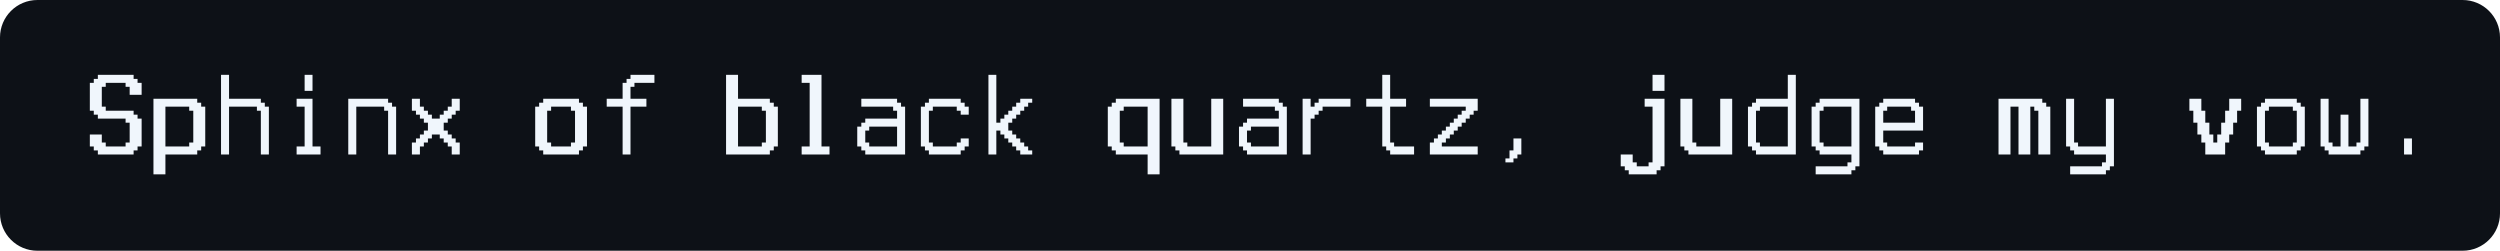
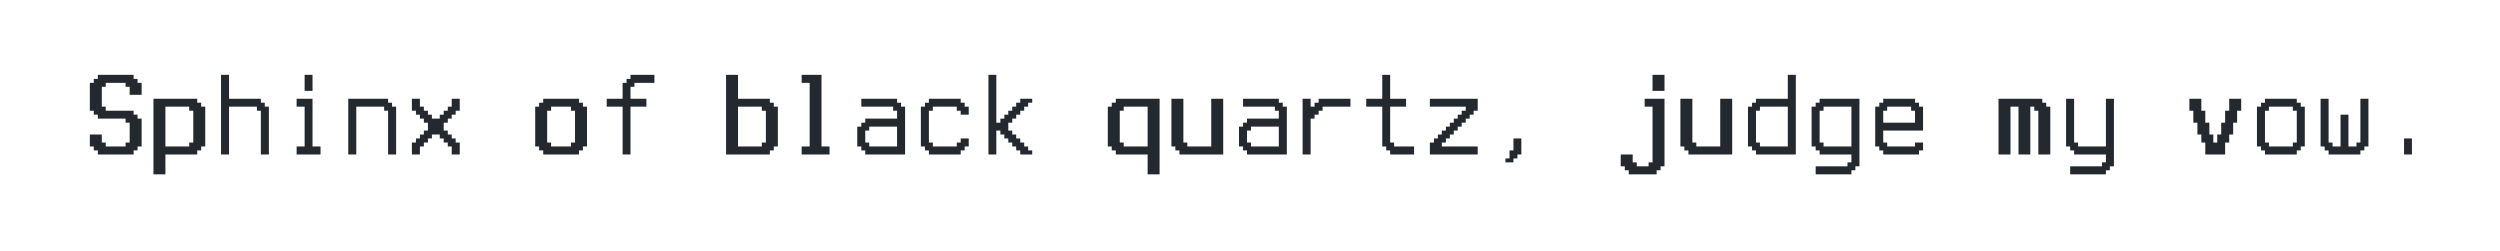
<svg xmlns="http://www.w3.org/2000/svg" width="668" height="67" viewBox="0 0 668 67" role="img" aria-labelledby="title desc">
-   <rect width="100%" height="100%" rx="10" fill="#0d1117" />
-   <g transform="translate(22.95 41.96)" fill="#f0f6fc">
+   <style>
+     .preview-text { fill: #24292f; }
+     @media (prefers-color-scheme: dark) {
+       .preview-text { fill: #f0f6fc; }
+     }
+   </style>
+   <g class="preview-text" transform="translate(22.95 41.96)">
    <path d="M3.196 -20.876V-21.964H12.75V-20.876H13.804V-19.822H14.892V-16.626H11.696V-18.768H10.608V-19.822H5.304V-18.768H4.25V-13.464H5.304V-12.376H12.75V-11.322H13.804V-10.268H14.892V-2.822H13.804V-1.768H12.75V-0.68H3.196V-1.768H2.108V-2.822H1.054V-6.018H4.25V-3.876H5.304V-2.822H10.608V-3.876H11.696V-9.18H10.608V-10.268H3.196V-11.322H2.108V-12.376H1.054V-19.822H2.108V-20.876Z M18.054 4.624V-15.572H29.75V-14.518H30.804V-13.464H31.892V-2.822H30.804V-1.768H29.75V-0.68H21.25V4.624ZM27.608 -12.376V-13.464H21.25V-2.822H27.608V-3.876H28.696V-12.376Z M36.108 -0.68V-21.964H38.25V-15.572H46.75V-14.518H47.804V-13.464H48.892V-0.68H46.75V-12.376H45.696V-13.464H38.25V-0.68Z M56.304 -13.464V-15.572H60.554V-2.822H62.696V-0.68H56.304V-2.822H58.446V-13.464ZM58.446 -17.68V-21.964H60.554V-17.68Z M70.108 -0.68V-15.572H80.75V-14.518H81.804V-13.464H82.892V-0.68H80.75V-12.376H79.696V-13.464H72.25V-0.68Z M87.108 -12.376V-15.572H89.25V-13.464H90.304V-12.376H91.392V-11.322H92.446V-10.268H94.554V-11.322H95.608V-12.376H96.696V-13.464H97.75V-15.572H99.892V-12.376H98.804V-11.322H97.75V-10.268H96.696V-9.18H95.608V-7.072H96.696V-6.018H97.75V-4.964H98.804V-3.876H99.892V-0.68H97.75V-2.822H96.696V-3.876H95.608V-4.964H94.554V-6.018H92.446V-4.964H91.392V-3.876H90.304V-2.822H89.25V-0.68H87.108V-3.876H88.196V-4.964H89.25V-6.018H90.304V-7.072H91.392V-9.18H90.304V-10.268H89.25V-11.322H88.196V-12.376Z M122.196 -14.518V-15.572H131.75V-14.518H132.804V-13.464H133.892V-2.822H132.804V-1.768H131.75V-0.68H122.196V-1.768H121.108V-2.822H120.054V-13.464H121.108V-14.518ZM129.608 -12.376V-13.464H124.304V-12.376H123.25V-3.876H124.304V-2.822H129.608V-3.876H130.696V-12.376Z M145.52 -20.876V-21.964H151.912V-19.822H146.574V-18.768H145.52V-15.572H149.77V-13.464H145.52V-0.68H143.412V-13.464H139.162V-15.572H143.412V-19.822H144.466V-20.876Z M171.054 -0.68V-21.964H174.25V-15.572H182.75V-14.518H183.804V-13.464H184.892V-2.822H183.804V-1.768H182.75V-0.68ZM180.608 -12.376V-13.464H174.25V-2.822H180.608V-3.876H181.696V-12.376Z M191.25 -19.822V-21.964H196.554V-2.822H198.696V-0.68H191.25V-2.822H193.392V-19.822Z M207.196 -13.464V-15.572H216.75V-14.518H217.804V-13.464H218.892V-0.68H208.25V-1.768H207.196V-2.822H206.108V-8.126H207.196V-9.18H208.25V-10.268H216.75V-12.376H215.696V-13.464ZM216.75 -2.822V-8.126H209.304V-7.072H208.25V-3.876H209.304V-2.822Z M225.25 -14.518V-15.572H233.75V-14.518H234.804V-13.464H235.892V-11.322H233.75V-12.376H232.696V-13.464H226.304V-12.376H225.25V-3.876H226.304V-2.822H232.696V-3.876H233.75V-4.964H235.892V-2.822H234.804V-1.768H233.75V-0.68H225.25V-1.768H224.196V-2.822H223.108V-13.464H224.196V-14.518Z M241.162 -0.68V-21.964H243.27V-9.18H244.358V-10.268H245.412V-11.322H246.466V-12.376H247.52V-13.464H248.574V-14.518H249.662V-15.572H252.858V-14.518H251.77V-13.464H250.716V-12.376H249.662V-11.322H248.574V-10.268H247.52V-9.18H246.466V-7.072H247.52V-6.018H248.574V-4.964H249.662V-3.876H250.716V-2.822H251.77V-1.768H252.858V-0.68H249.662V-1.768H248.574V-2.822H247.52V-3.876H246.466V-4.964H245.412V-6.018H244.358V-7.072H243.27V-0.68Z M275.196 -14.518V-15.572H286.892V4.624H283.696V-0.68H275.196V-1.768H274.108V-2.822H273.054V-13.464H274.108V-14.518ZM283.696 -2.822V-13.464H277.304V-12.376H276.25V-3.876H277.304V-2.822Z M290.054 -2.822V-15.572H293.25V-3.876H294.304V-2.822H300.696V-15.572H303.892V-0.68H292.196V-1.768H291.108V-2.822Z M309.196 -13.464V-15.572H318.75V-14.518H319.804V-13.464H320.892V-0.68H310.25V-1.768H309.196V-2.822H308.108V-8.126H309.196V-9.18H310.25V-10.268H318.75V-12.376H317.696V-13.464ZM318.75 -2.822V-8.126H311.304V-7.072H310.25V-3.876H311.304V-2.822Z M325.108 -0.68V-15.572H327.25V-13.464H328.304V-14.518H329.392V-15.572H337.892V-13.464H330.446V-12.376H329.392V-11.322H328.304V-10.268H327.25V-0.68Z M346.392 -15.572V-21.964H348.5V-15.572H352.75V-13.464H348.5V-3.876H349.554V-2.822H354.892V-0.68H348.5V-1.768H347.446V-2.822H346.392V-13.464H342.108V-15.572Z M359.108 -13.464V-15.572H371.892V-12.376H370.804V-11.322H369.75V-10.268H368.696V-9.18H367.608V-8.126H366.554V-7.072H365.5V-6.018H364.446V-4.964H363.392V-3.876H362.304V-2.822H371.892V-0.68H359.108V-3.876H360.196V-4.964H361.25V-6.018H362.304V-7.072H363.392V-8.126H364.446V-9.18H365.5V-10.268H366.554V-11.322H367.608V-12.376H368.696V-13.464Z M381.446 -1.768V-4.964H383.554V-0.68H382.5V0.374H381.446V1.428H379.304V0.374H380.392V-1.768Z M416.5 -13.464V-15.572H421.804V2.482H420.75V3.536H419.696V4.624H412.25V3.536H411.196V2.482H410.108V-0.68H413.304V1.428H414.392V2.482H417.554V1.428H418.608V-13.464ZM418.608 -17.68V-21.964H421.804V-17.68Z M426.054 -2.822V-15.572H429.25V-3.876H430.304V-2.822H436.696V-15.572H439.892V-0.68H428.196V-1.768H427.108V-2.822Z M454.75 -15.572V-21.964H456.892V-0.68H446.25V-1.768H445.196V-2.822H444.108V-13.464H445.196V-14.518H446.25V-15.572ZM454.75 -2.822V-13.464H447.304V-12.376H446.25V-3.876H447.304V-2.822Z M463.25 -14.518V-15.572H473.892V2.482H472.804V3.536H471.75V4.624H462.196V2.482H470.696V1.428H471.75V-0.68H463.25V-1.768H462.196V-2.822H461.108V-13.464H462.196V-14.518ZM471.75 -2.822V-13.464H464.304V-12.376H463.25V-3.876H464.304V-2.822Z M480.25 -14.518V-15.572H488.75V-14.518H489.804V-13.464H490.892V-7.072H480.25V-3.876H481.304V-2.822H488.75V-3.876H490.892V-1.768H489.804V-0.68H480.25V-1.768H479.196V-2.822H478.108V-13.464H479.196V-14.518ZM487.696 -12.376V-13.464H481.304V-12.376H480.25V-9.18H488.75V-12.376Z M511.054 -0.68V-15.572H522.75V-14.518H523.804V-13.464H524.892V-0.68H521.696V-12.376H520.608V-13.464H519.554V-0.68H516.392V-13.464H514.25V-0.68Z M529.108 -2.822V-15.572H531.25V-3.876H532.304V-2.822H539.75V-15.572H541.892V2.482H540.804V3.536H539.75V4.624H530.196V2.482H538.696V1.428H539.75V-0.68H531.25V-1.768H530.196V-2.822Z M562.054 -12.376V-15.572H565.25V-12.376H566.304V-9.18H567.392V-6.018H568.446V-3.876H569.5V-6.018H570.554V-9.18H571.608V-12.376H572.696V-15.572H575.892V-12.376H574.804V-9.18H573.75V-6.018H572.696V-3.876H571.608V-0.68H566.304V-3.876H565.25V-6.018H564.196V-9.18H563.108V-12.376Z M582.25 -14.518V-15.572H590.75V-14.518H591.804V-13.464H592.892V-2.822H591.804V-1.768H590.75V-0.68H582.25V-1.768H581.196V-2.822H580.108V-13.464H581.196V-14.518ZM589.696 -12.376V-13.464H583.304V-12.376H582.25V-3.876H583.304V-2.822H589.696V-3.876H590.75V-12.376Z M597.108 -2.822V-15.572H599.25V-3.876H600.304V-2.822H602.446V-11.322H604.554V-2.822H606.696V-3.876H607.75V-15.572H609.892V-2.822H608.804V-1.768H607.75V-0.68H599.25V-1.768H598.196V-2.822Z M619.412 -0.68V-4.964H621.52V-0.68Z" />
  </g>
</svg>
